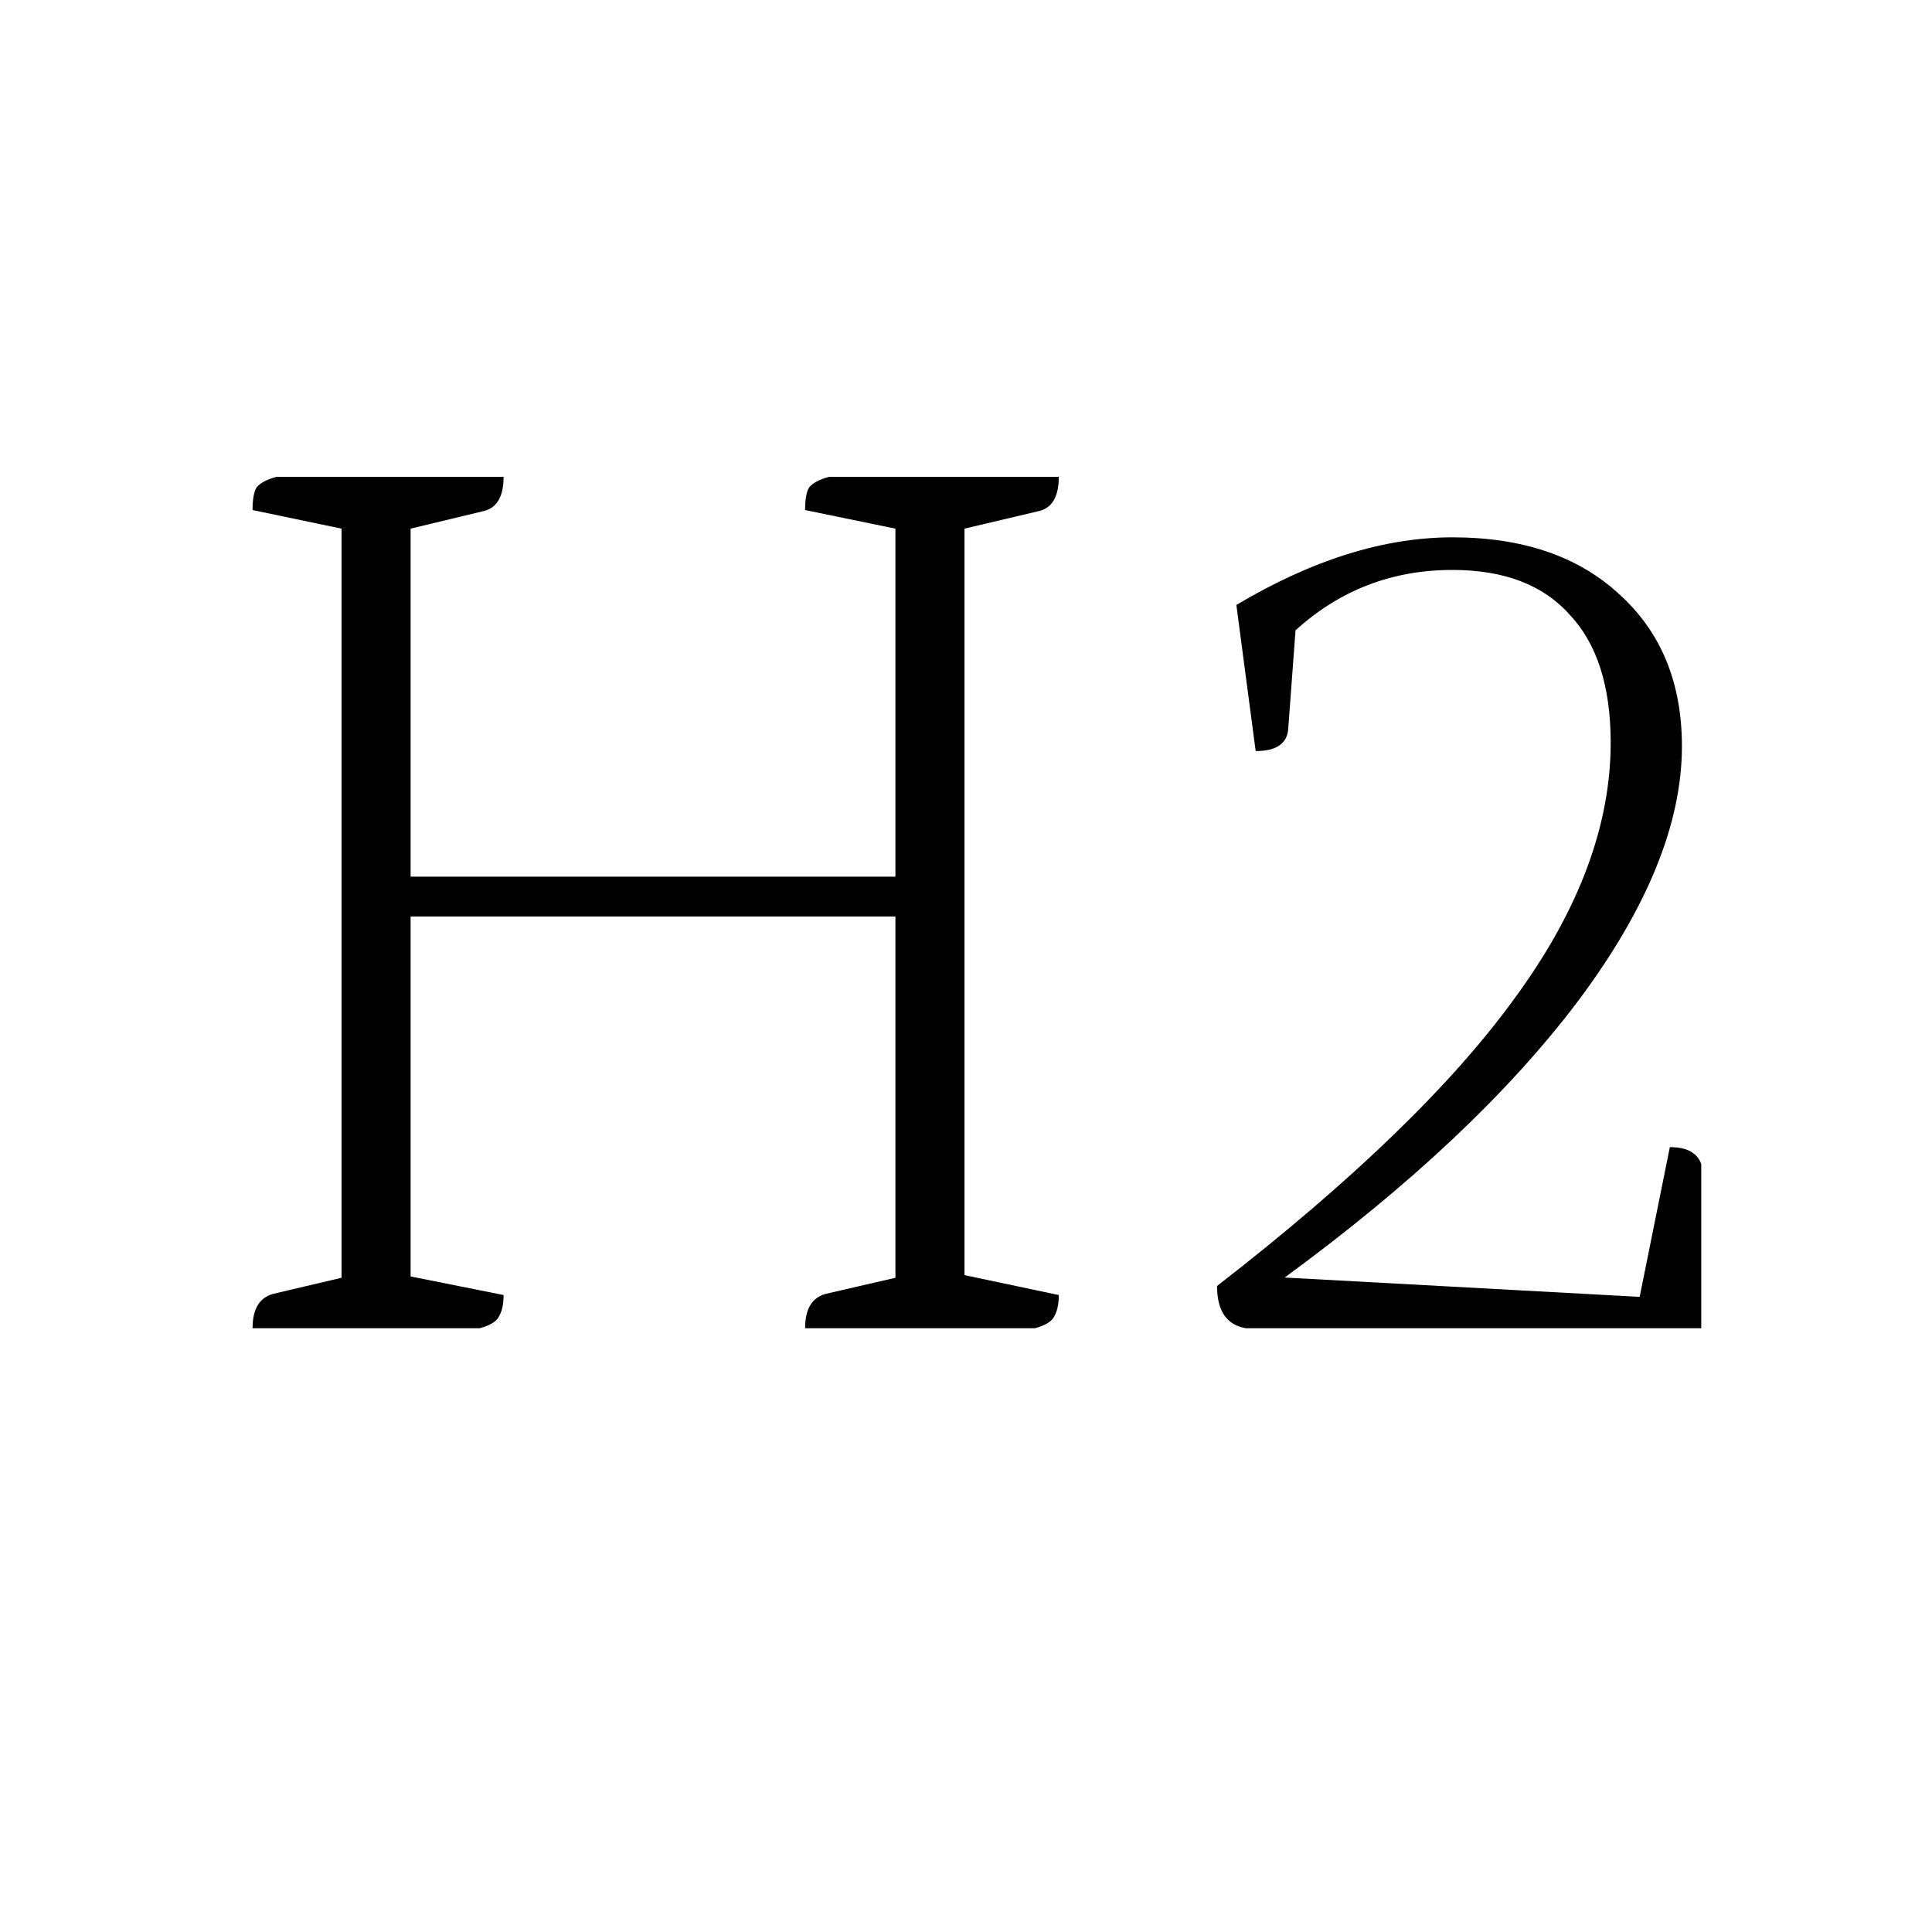
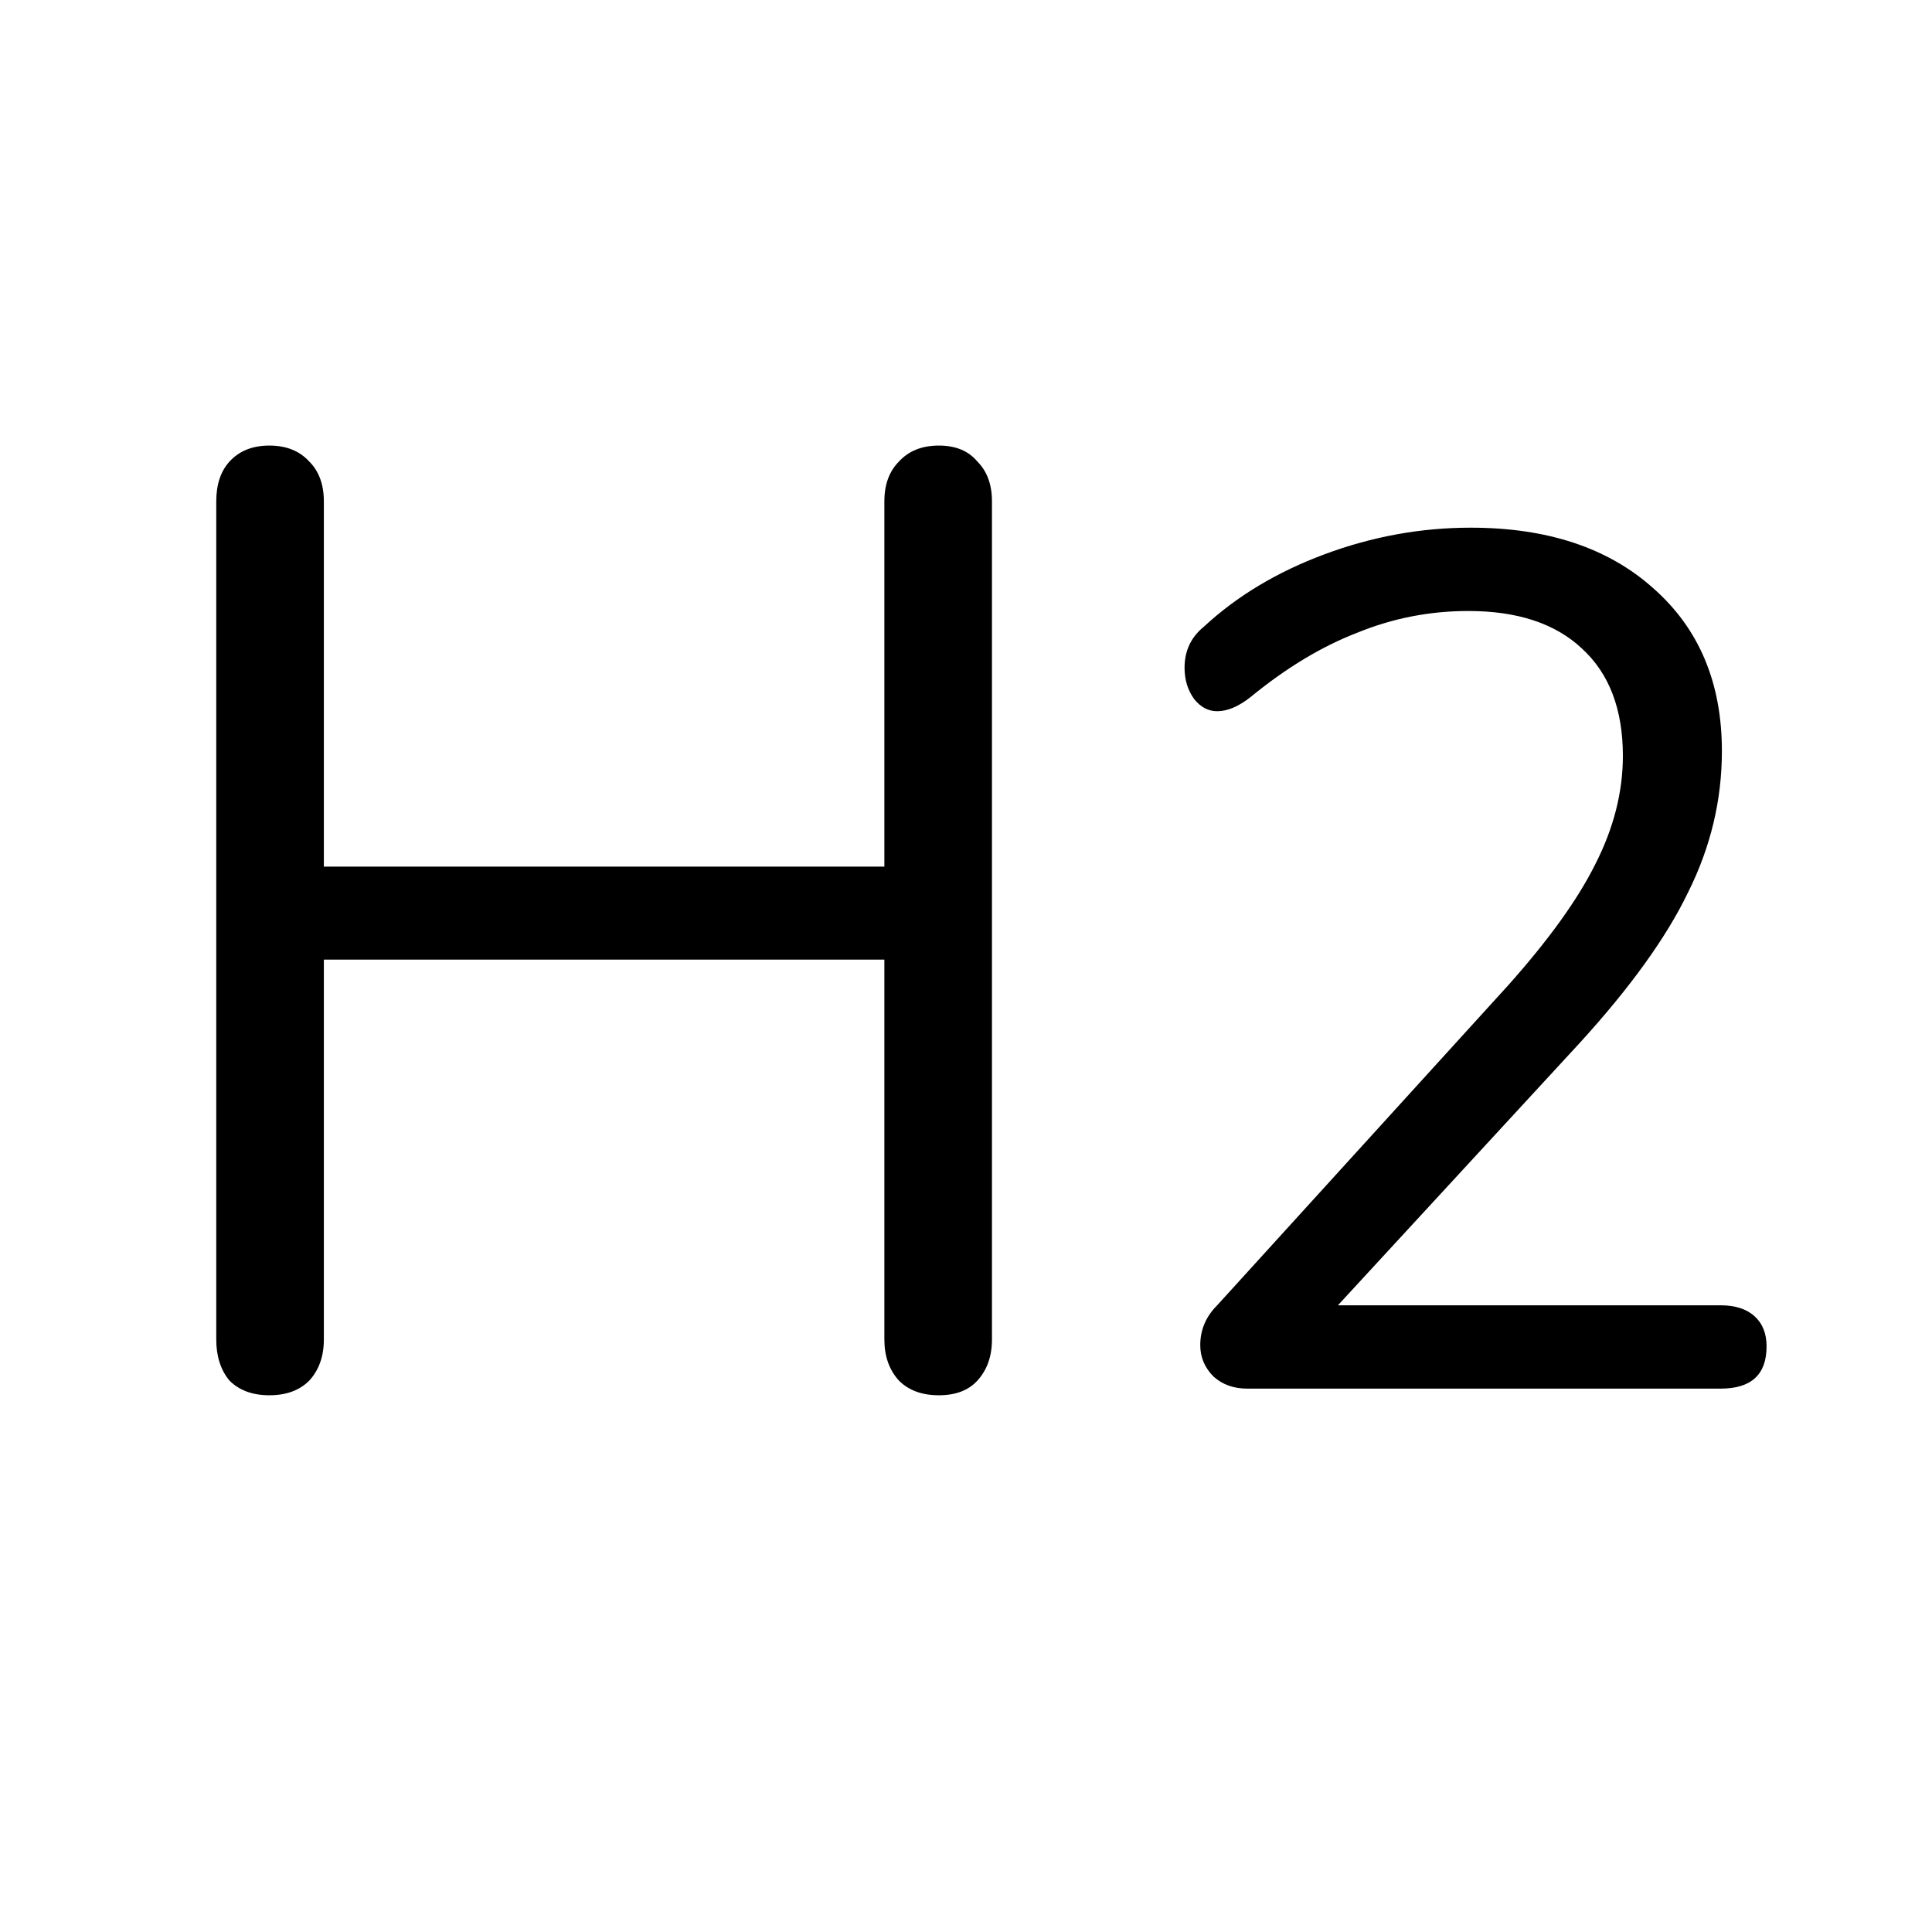
<svg xmlns="http://www.w3.org/2000/svg" width="32" height="32" viewBox="0 0 32 32" fill="none">
-   <path d="M4.183 22C4.183 21.677 4.3 21.487 4.535 21.428L5.657 21.164V8.756L4.183 8.448C4.183 8.272 4.205 8.147 4.249 8.074C4.307 8.001 4.417 7.942 4.579 7.898H8.341C8.341 8.235 8.223 8.426 7.989 8.47L6.801 8.756V14.52H14.831V8.756L13.335 8.448C13.335 8.272 13.357 8.147 13.401 8.074C13.459 8.001 13.569 7.942 13.731 7.898H17.537C17.537 8.235 17.419 8.426 17.185 8.47L15.975 8.756V21.12L17.537 21.45C17.537 21.611 17.507 21.736 17.449 21.824C17.405 21.897 17.302 21.956 17.141 22H13.335C13.335 21.677 13.452 21.487 13.687 21.428L14.831 21.164V15.18H6.801V21.142L8.341 21.45C8.341 21.611 8.311 21.736 8.253 21.824C8.209 21.897 8.106 21.956 7.945 22H4.183ZM20.638 22C20.318 21.947 20.158 21.713 20.158 21.3C22.412 19.553 24.058 17.96 25.098 16.52C26.151 15.08 26.678 13.673 26.678 12.3C26.678 11.367 26.451 10.66 25.998 10.18C25.558 9.687 24.912 9.44 24.058 9.44C23.058 9.44 22.192 9.773 21.458 10.44L21.338 12.06C21.325 12.313 21.145 12.44 20.798 12.44L20.478 10.02C21.732 9.273 22.925 8.9 24.058 8.9C25.218 8.9 26.138 9.213 26.818 9.84C27.512 10.467 27.858 11.307 27.858 12.36C27.858 13.64 27.285 15.047 26.138 16.58C24.991 18.1 23.372 19.627 21.278 21.16L27.158 21.48L27.658 19C27.938 19 28.111 19.093 28.178 19.28V22H20.638Z" fill="black" />
+   <path d="M15.55 7.38C15.829 7.38 16.041 7.468 16.188 7.644C16.349 7.805 16.43 8.025 16.43 8.304V22.186C16.43 22.465 16.349 22.692 16.188 22.868C16.041 23.029 15.829 23.11 15.55 23.11C15.271 23.11 15.051 23.029 14.89 22.868C14.729 22.692 14.648 22.465 14.648 22.186V15.894H5.364V22.186C5.364 22.465 5.283 22.692 5.122 22.868C4.961 23.029 4.741 23.11 4.462 23.11C4.183 23.11 3.963 23.029 3.802 22.868C3.655 22.692 3.582 22.465 3.582 22.186V8.304C3.582 8.025 3.655 7.805 3.802 7.644C3.963 7.468 4.183 7.38 4.462 7.38C4.741 7.38 4.961 7.468 5.122 7.644C5.283 7.805 5.364 8.025 5.364 8.304V14.354H14.648V8.304C14.648 8.025 14.729 7.805 14.89 7.644C15.051 7.468 15.271 7.38 15.55 7.38ZM28.5 21.62C28.74 21.62 28.927 21.68 29.06 21.8C29.193 21.92 29.26 22.087 29.26 22.3C29.26 22.767 29.006 23 28.5 23H20.66C20.433 23 20.247 22.933 20.1 22.8C19.953 22.653 19.88 22.48 19.88 22.28C19.88 22.027 19.973 21.807 20.16 21.62L24.98 16.32C25.646 15.573 26.127 14.907 26.42 14.32C26.727 13.72 26.88 13.12 26.88 12.52C26.88 11.747 26.653 11.153 26.2 10.74C25.76 10.327 25.133 10.12 24.32 10.12C23.68 10.12 23.067 10.24 22.48 10.48C21.893 10.707 21.306 11.06 20.72 11.54C20.52 11.7 20.333 11.78 20.16 11.78C20.013 11.78 19.887 11.713 19.78 11.58C19.673 11.433 19.62 11.26 19.62 11.06C19.62 10.78 19.727 10.553 19.94 10.38C20.486 9.873 21.153 9.473 21.94 9.18C22.727 8.887 23.533 8.74 24.36 8.74C25.627 8.74 26.633 9.073 27.38 9.74C28.14 10.407 28.52 11.307 28.52 12.44C28.52 13.253 28.333 14.033 27.96 14.78C27.6 15.527 27 16.36 26.16 17.28L22.16 21.62H28.5Z" fill="black" />
</svg>
